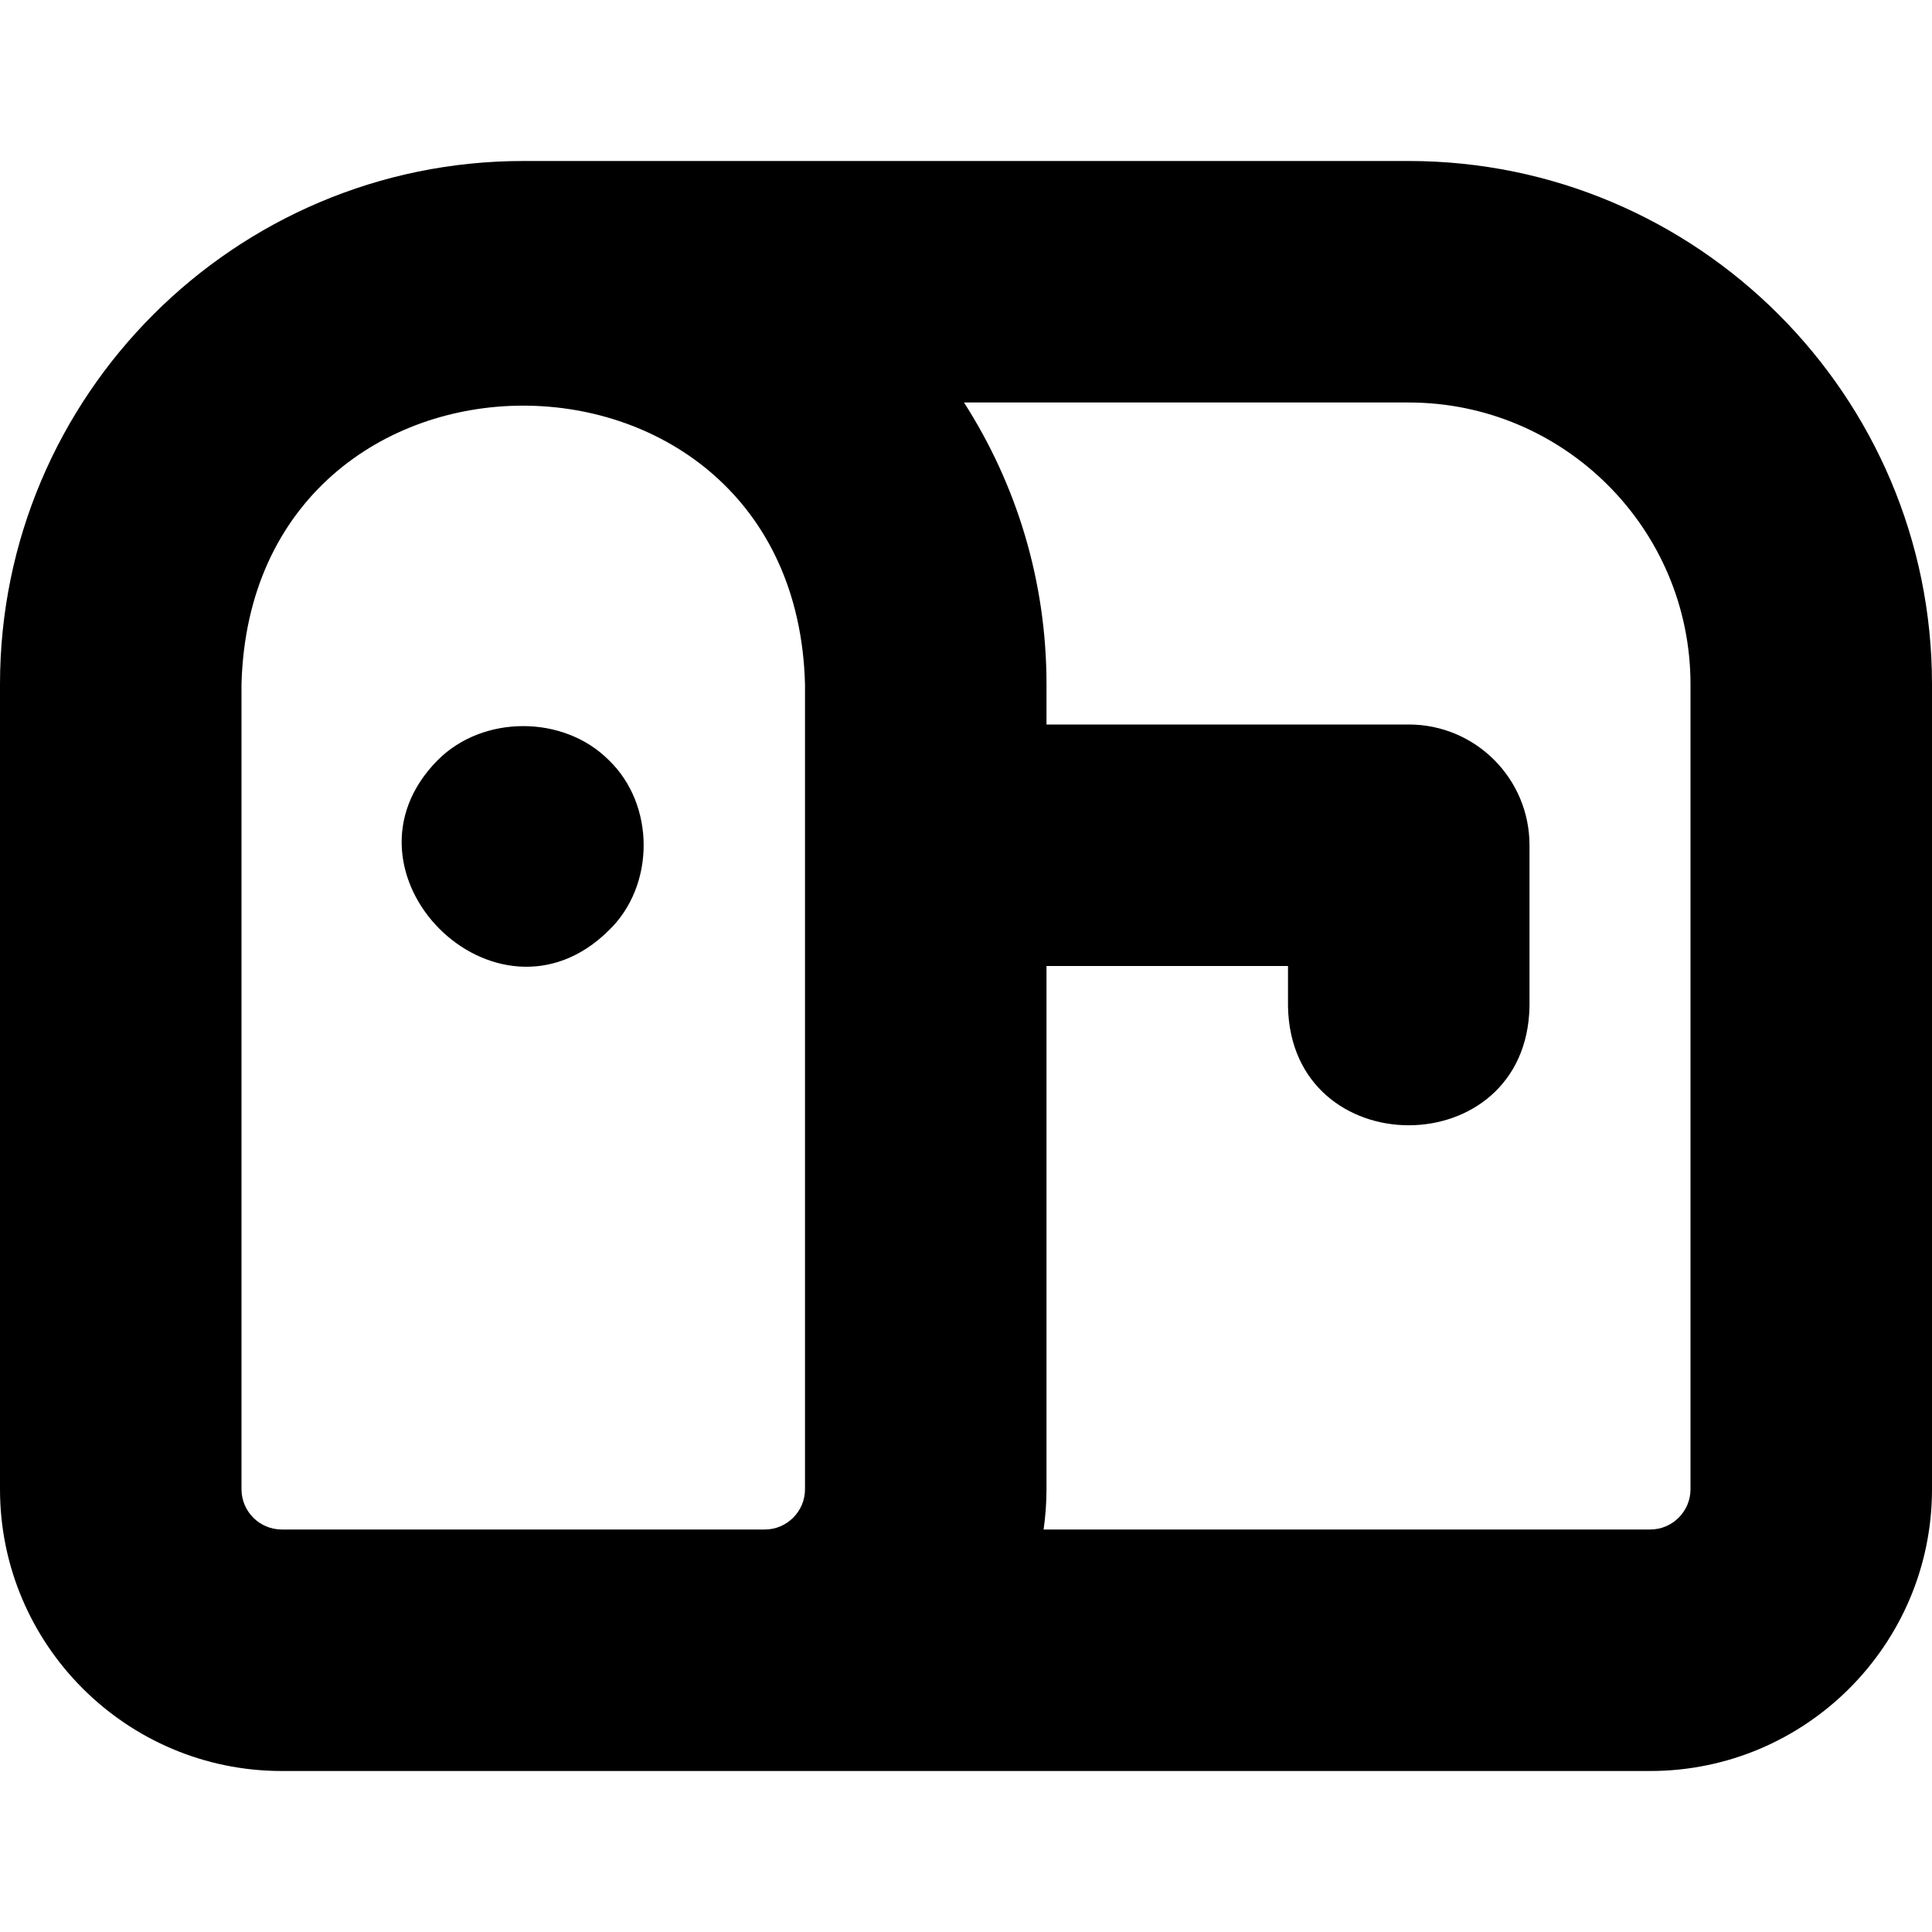
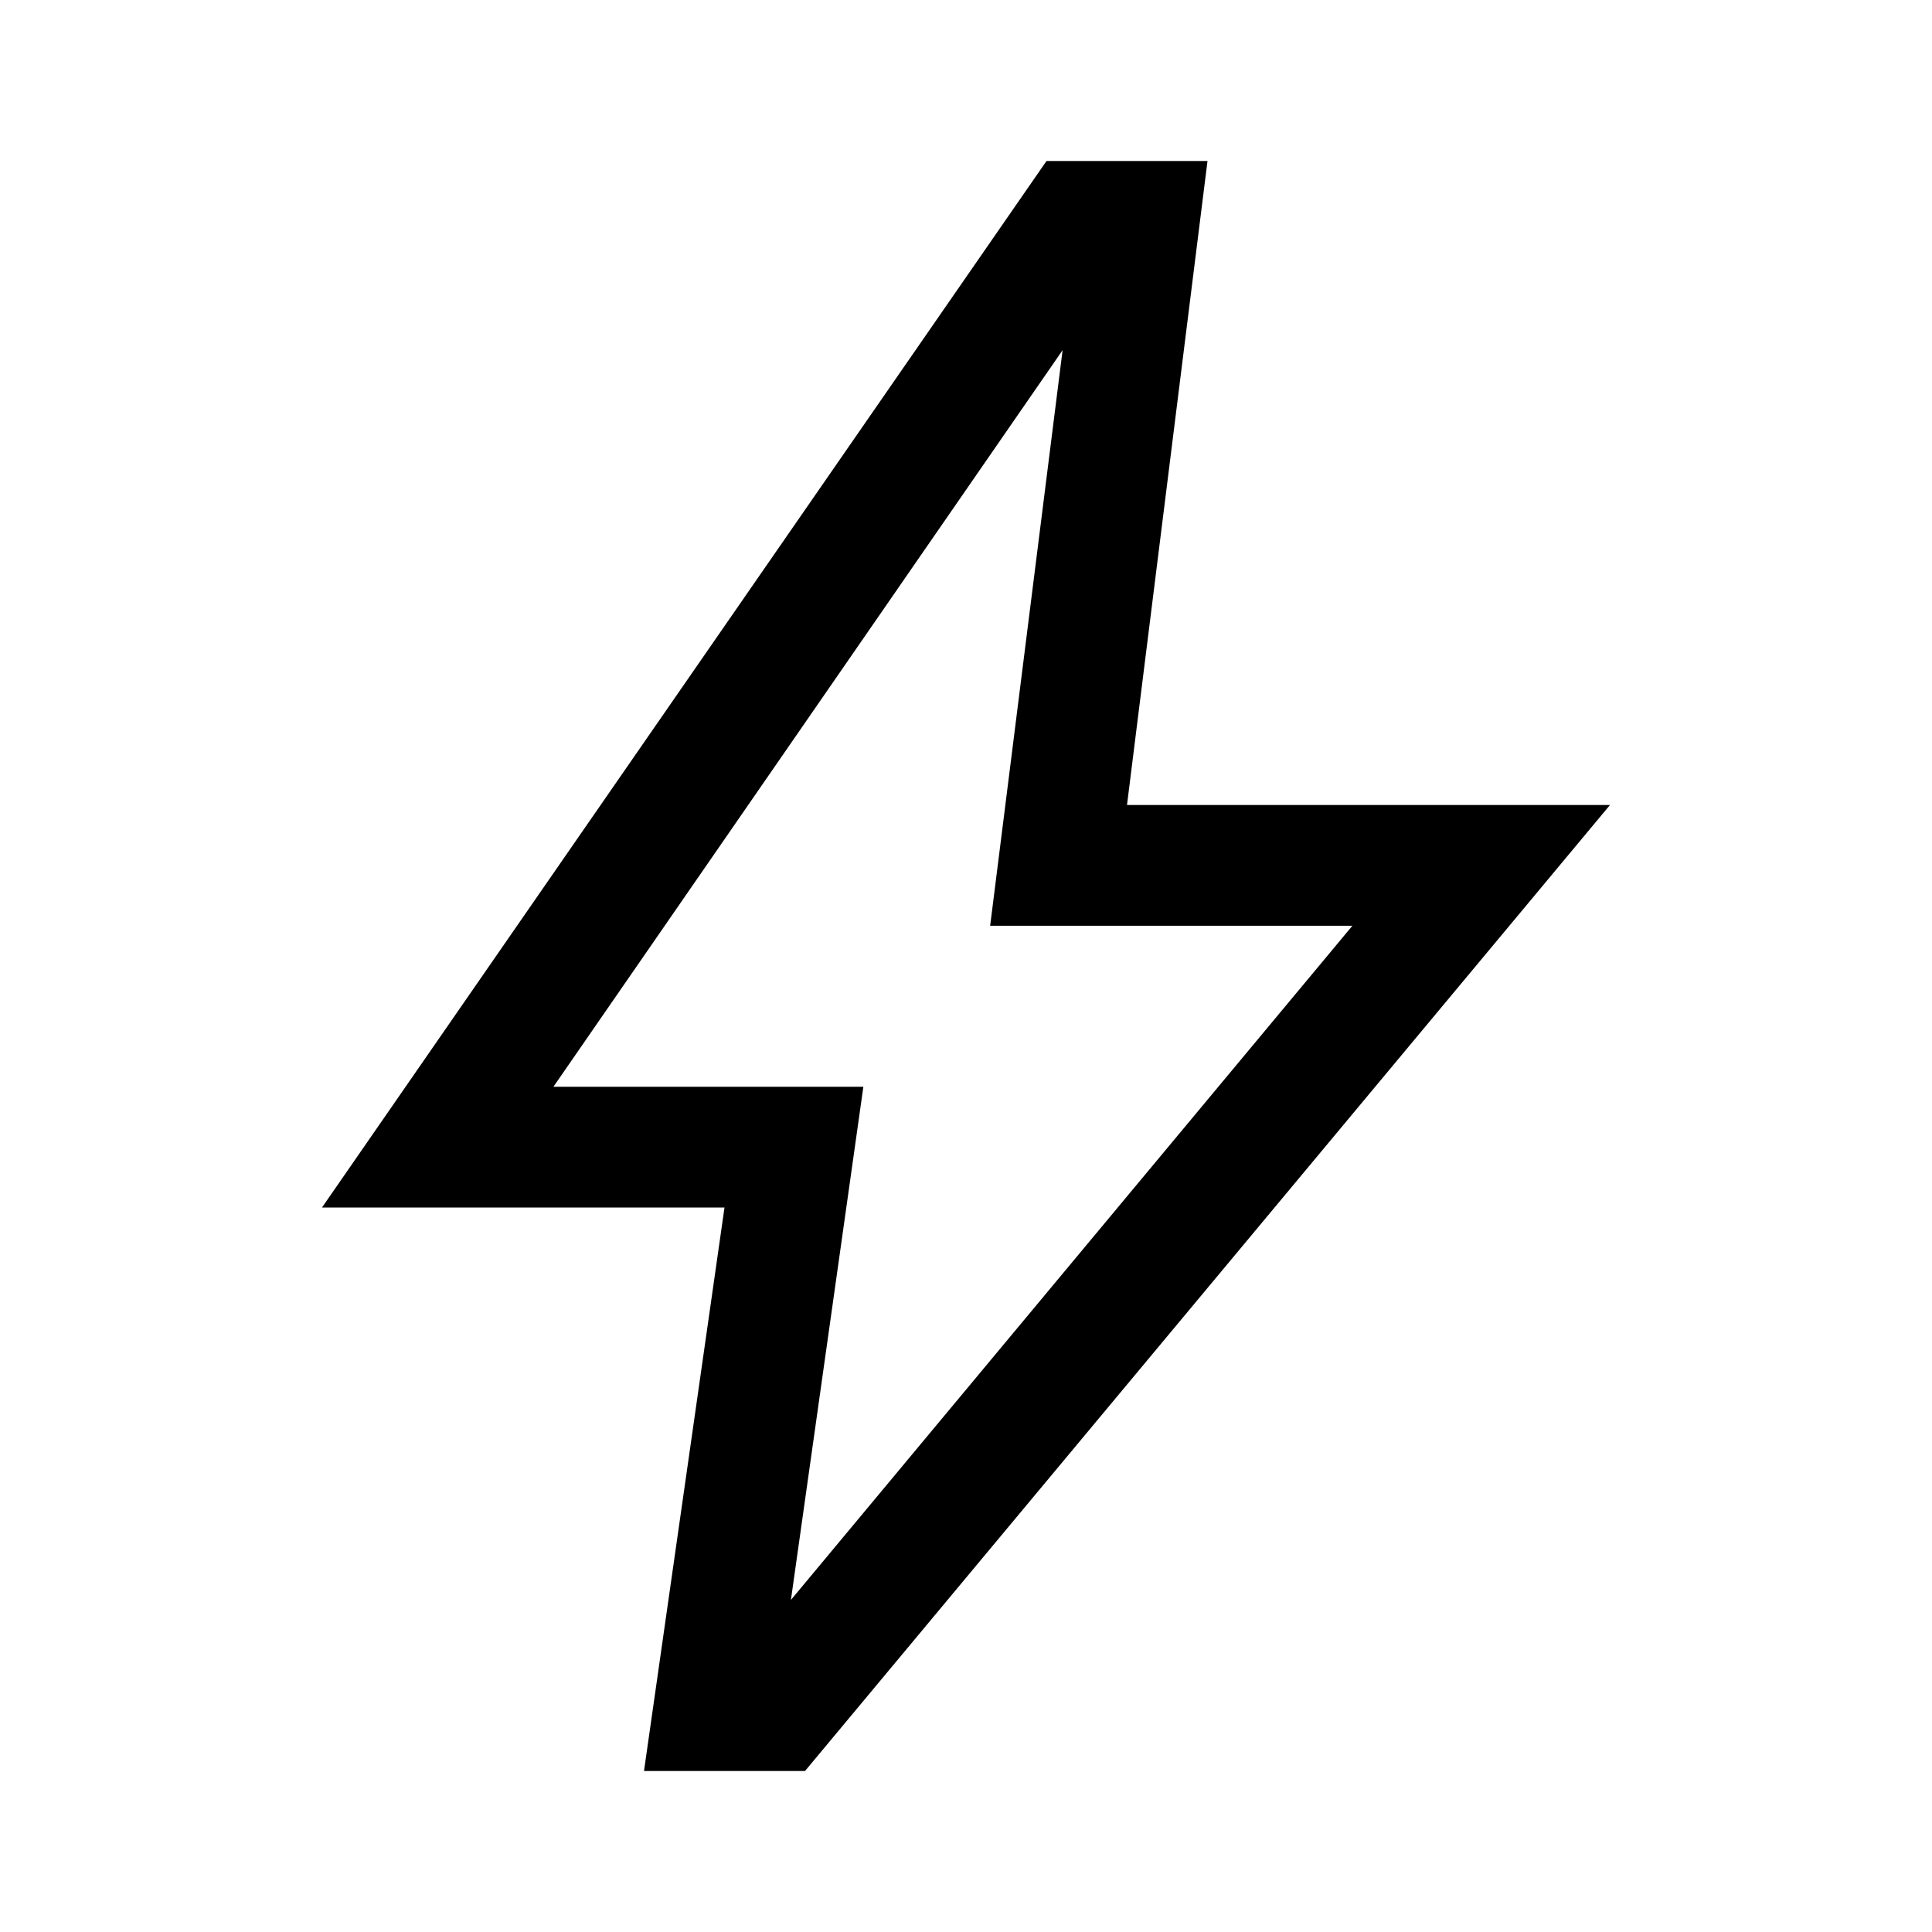
- <svg xmlns="http://www.w3.org/2000/svg" id="Layer_1" data-name="Layer 1" viewBox="0 0 24 24" width="512" height="512">
-   <path d="M17.5,2H6.5C2.916,2,0,4.916,0,8.5v10c0,1.93,1.57,3.5,3.5,3.5H20.5c1.93,0,3.5-1.57,3.5-3.5V8.5c0-3.584-2.916-6.5-6.5-6.5ZM3,18.5V8.5c.122-4.616,6.879-4.613,7,0v10c0,.275-.224,.5-.5,.5H3.5c-.276,0-.5-.225-.5-.5Zm18,0c0,.275-.225,.5-.5,.5h-7.536c.023-.163,.036-.33,.036-.5v-6.5h3v.5c.034,1.972,2.966,1.971,3,0v-2c0-.829-.672-1.5-1.5-1.5h-4.5v-.5c0-1.288-.376-2.489-1.025-3.5h5.525c1.93,0,3.5,1.57,3.5,3.5v10ZM7.56,9.44c.581,.554,.581,1.565,0,2.12-1.394,1.38-3.501-.731-2.12-2.12,.56-.56,1.56-.56,2.12,0Z" />
+ <svg xmlns="http://www.w3.org/2000/svg" height="48" viewBox="0 -960 960 960" width="48">
+   <path d="m393-165 279-335H492l36-286-253 366h154l-36 255Zm-73 85 40-280H160l360-520h80l-40 320h240L400-80h-80Zm154-396Z" />
</svg>
